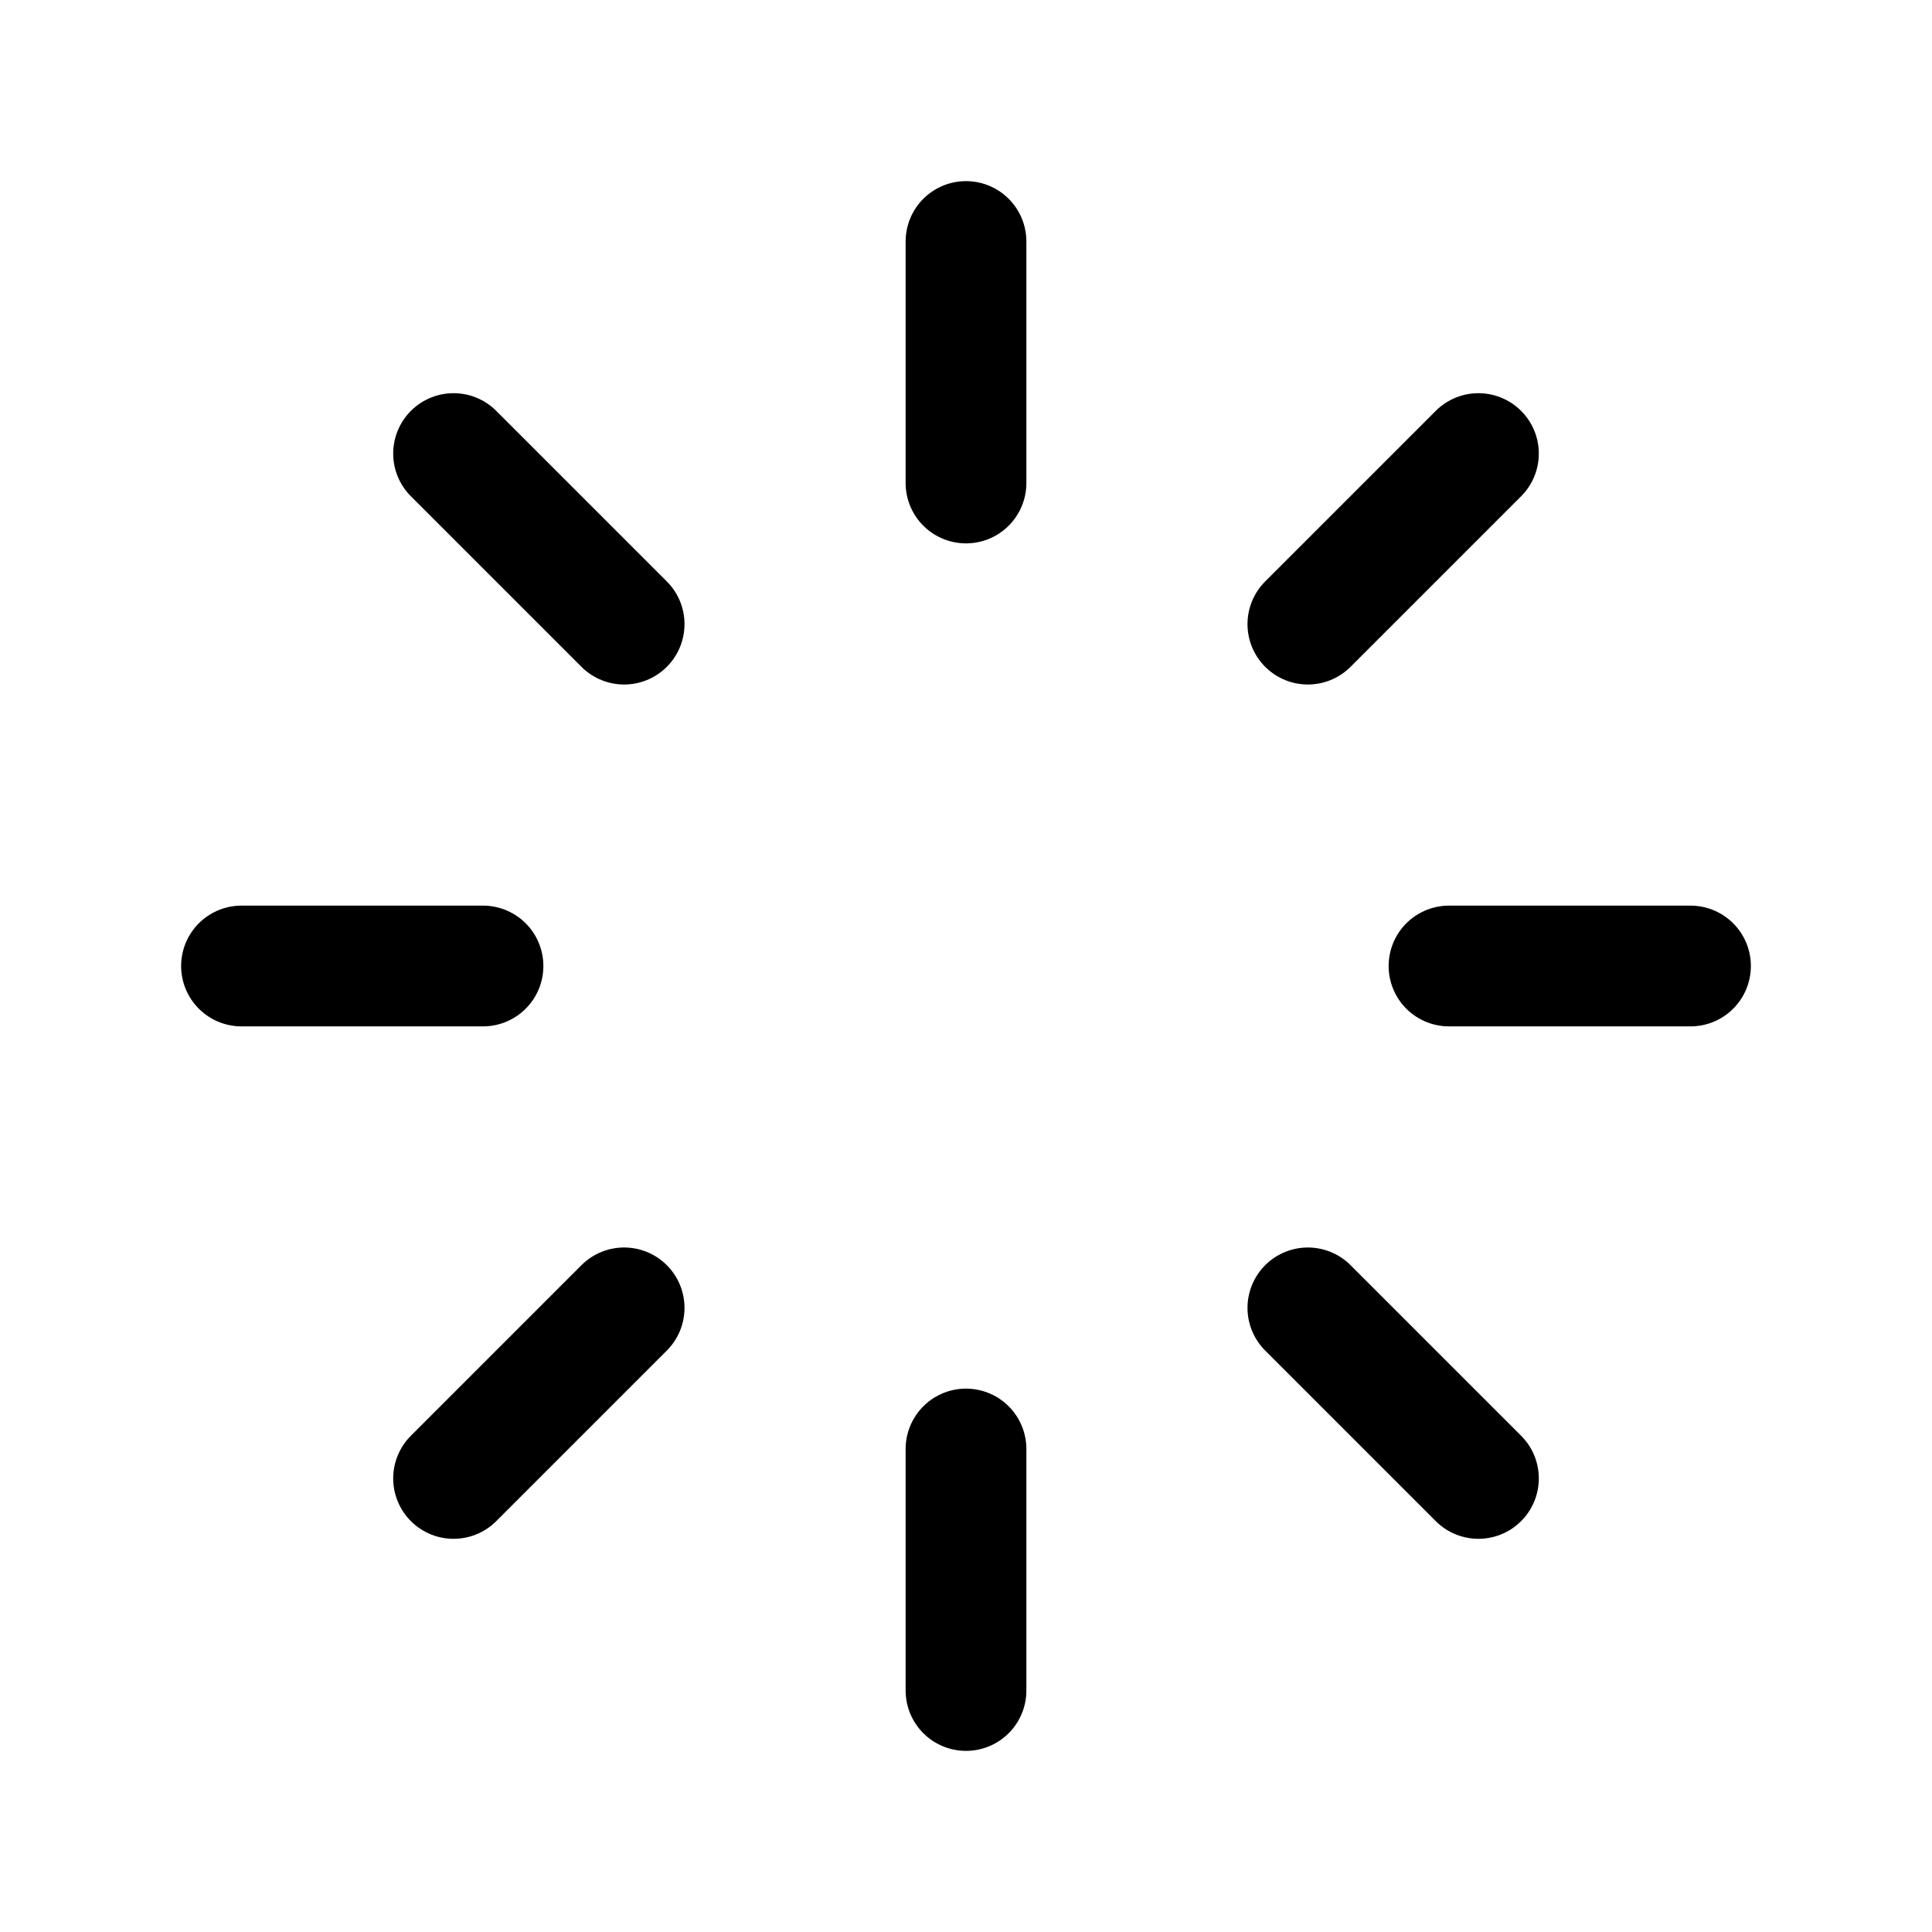
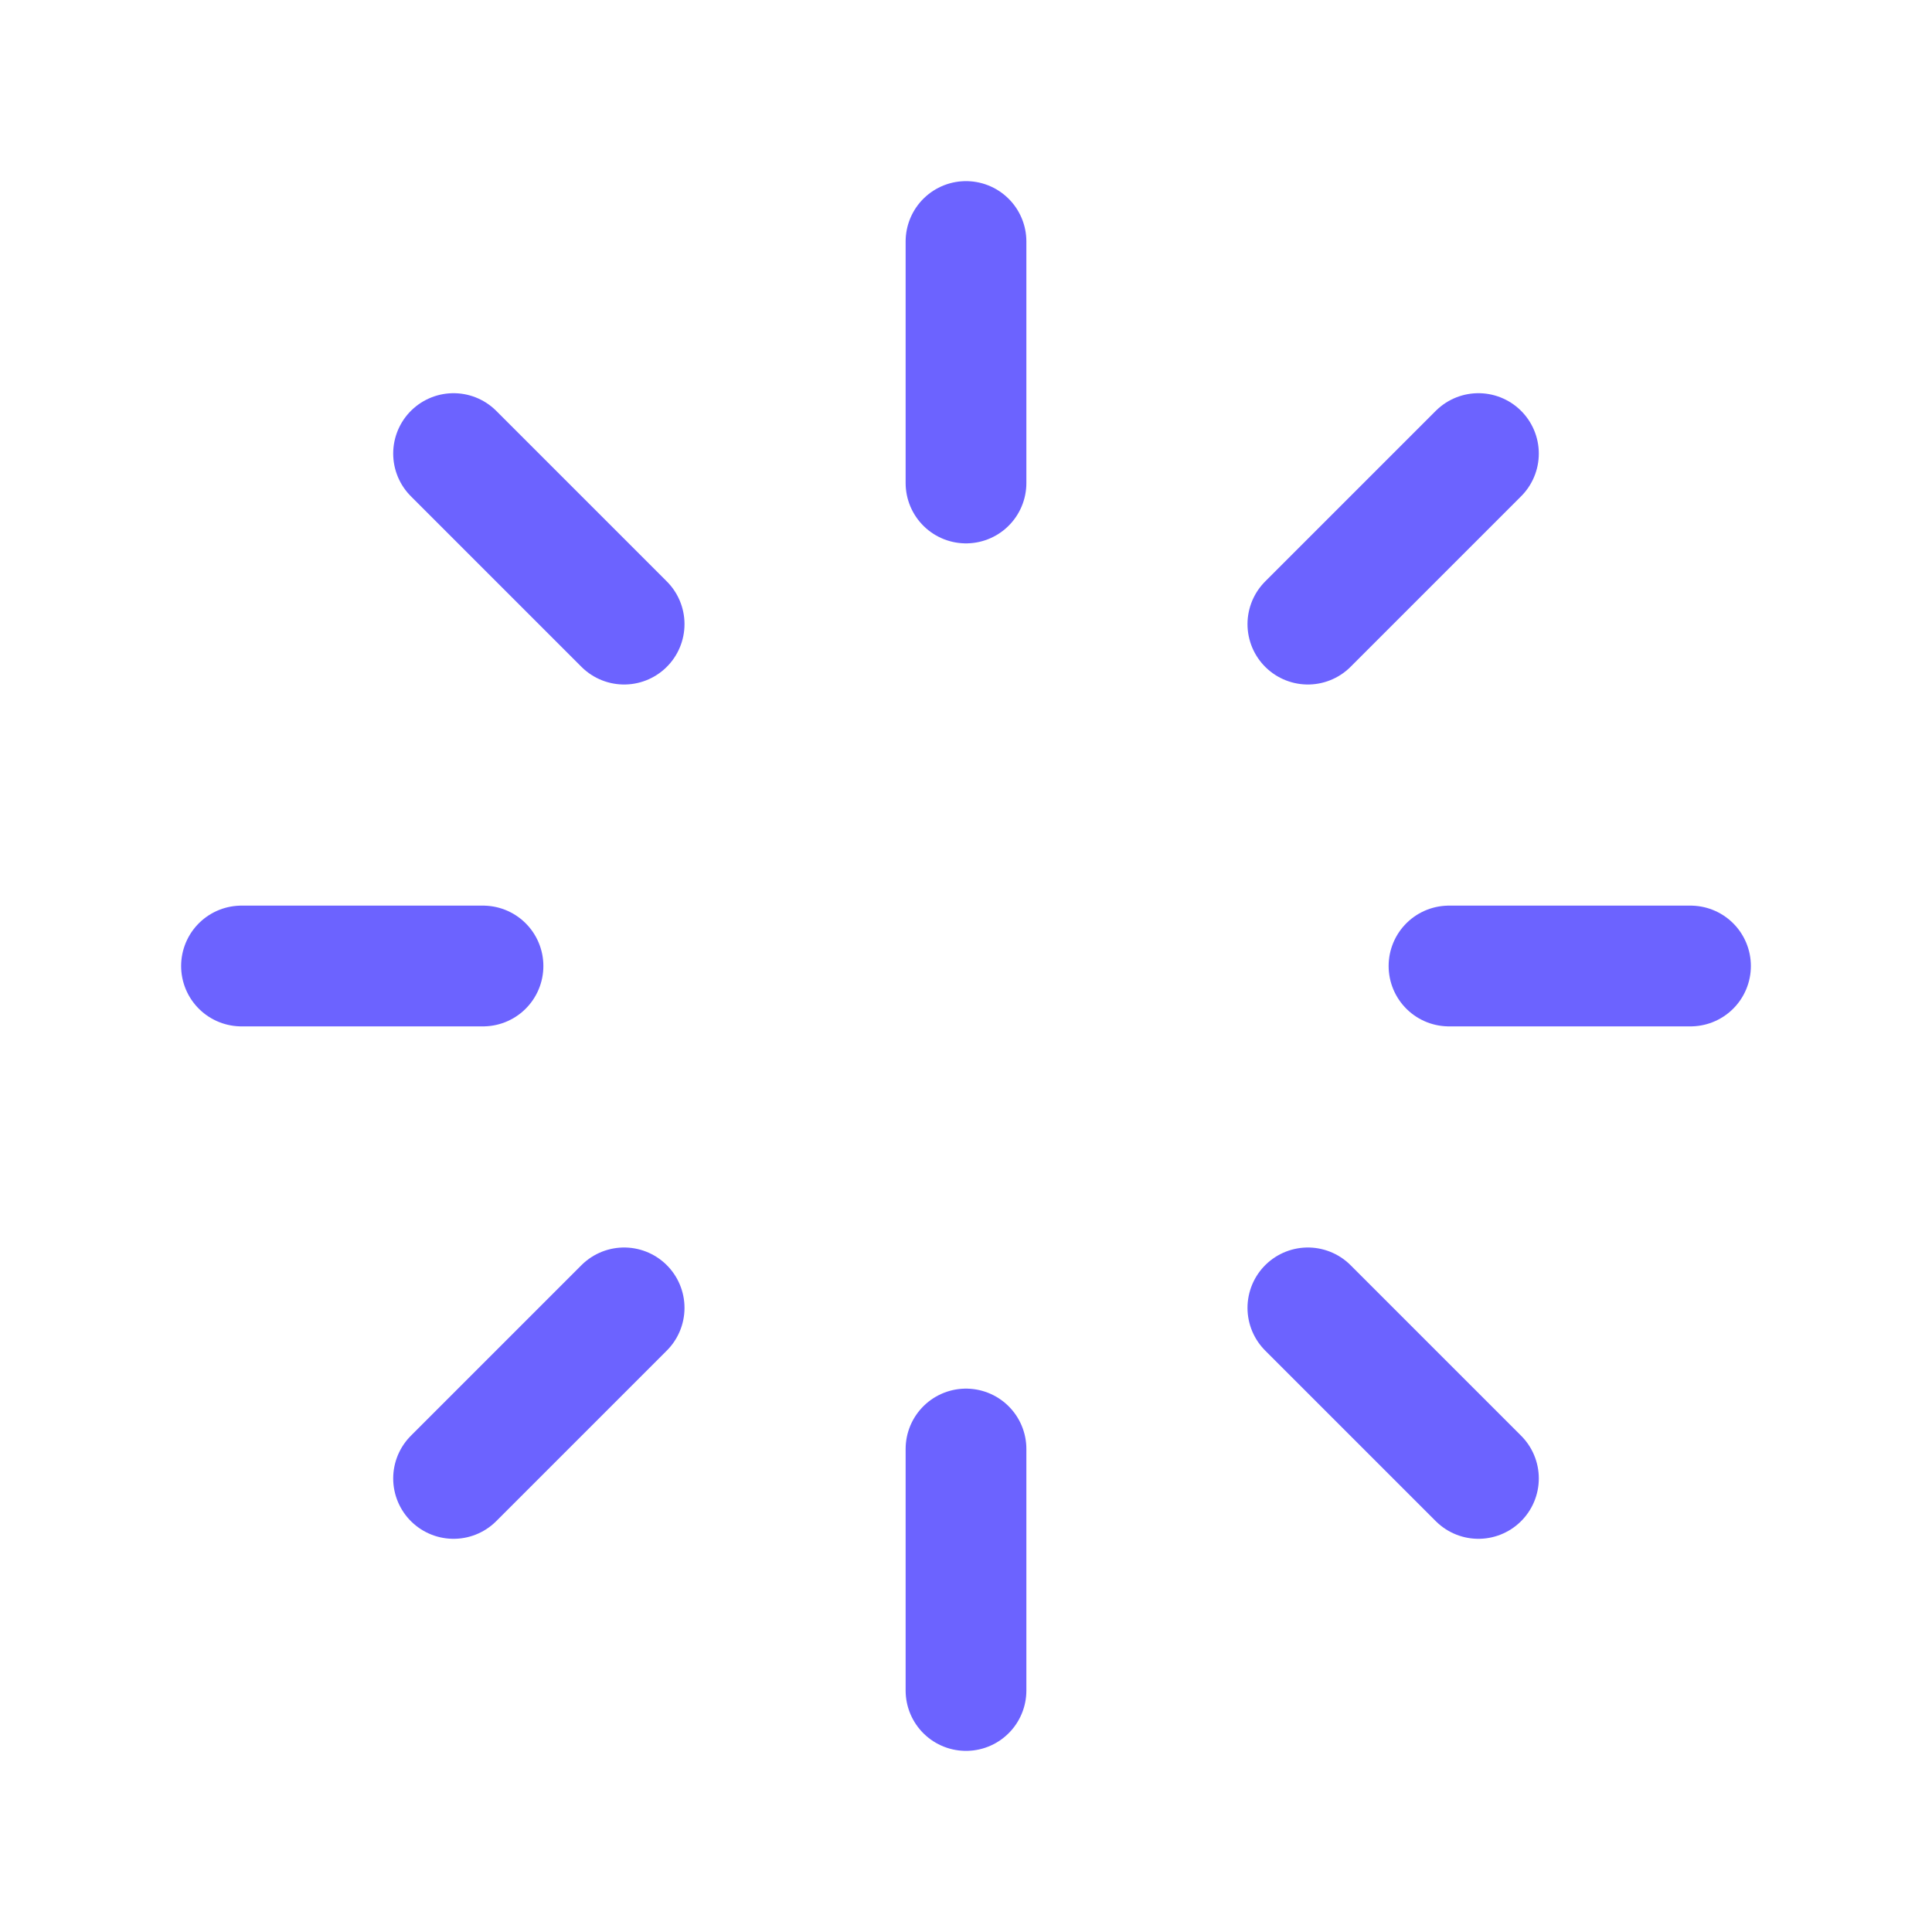
<svg xmlns="http://www.w3.org/2000/svg" width="192" height="192" fill="#000000" viewBox="0 0 256 256">
  <rect width="256" height="256" fill="none" />
-   <line x1="128" y1="32" x2="128" y2="64" fill="none" stroke="#000000" stroke-linecap="round" stroke-linejoin="round" stroke-width="16" />
-   <line x1="195.9" y1="60.1" x2="173.3" y2="82.7" fill="none" stroke="#000000" stroke-linecap="round" stroke-linejoin="round" stroke-width="16" />
-   <line x1="224" y1="128" x2="192" y2="128" fill="none" stroke="#000000" stroke-linecap="round" stroke-linejoin="round" stroke-width="16" />
-   <line x1="195.9" y1="195.9" x2="173.3" y2="173.3" fill="none" stroke="#000000" stroke-linecap="round" stroke-linejoin="round" stroke-width="16" />
-   <line x1="128" y1="224" x2="128" y2="192" fill="none" stroke="#000000" stroke-linecap="round" stroke-linejoin="round" stroke-width="16" />
-   <line x1="60.1" y1="195.9" x2="82.7" y2="173.3" fill="none" stroke="#000000" stroke-linecap="round" stroke-linejoin="round" stroke-width="16" />
-   <line x1="32" y1="128" x2="64" y2="128" fill="none" stroke="#000000" stroke-linecap="round" stroke-linejoin="round" stroke-width="16" />
-   <line x1="60.1" y1="60.1" x2="82.7" y2="82.7" fill="none" stroke="#000000" stroke-linecap="round" stroke-linejoin="round" stroke-width="16" />
+   <line x1="128" y1="32" x2="128" y2="64" fill="none" stroke="#6C63FF" stroke-linecap="round" stroke-linejoin="round" stroke-width="16" />
+   <line x1="195.9" y1="60.1" x2="173.3" y2="82.7" fill="none" stroke="#6C63FF" stroke-linecap="round" stroke-linejoin="round" stroke-width="16" />
+   <line x1="224" y1="128" x2="192" y2="128" fill="none" stroke="#6C63FF" stroke-linecap="round" stroke-linejoin="round" stroke-width="16" />
+   <line x1="195.9" y1="195.9" x2="173.3" y2="173.3" fill="none" stroke="#6C63FF" stroke-linecap="round" stroke-linejoin="round" stroke-width="16" />
+   <line x1="128" y1="224" x2="128" y2="192" fill="none" stroke="#6C63FF" stroke-linecap="round" stroke-linejoin="round" stroke-width="16" />
+   <line x1="60.1" y1="195.9" x2="82.7" y2="173.3" fill="none" stroke="#6C63FF" stroke-linecap="round" stroke-linejoin="round" stroke-width="16" />
+   <line x1="32" y1="128" x2="64" y2="128" fill="none" stroke="#6C63FF" stroke-linecap="round" stroke-linejoin="round" stroke-width="16" />
+   <line x1="60.1" y1="60.1" x2="82.7" y2="82.7" fill="none" stroke="#6C63FF" stroke-linecap="round" stroke-linejoin="round" stroke-width="16" />
</svg>
